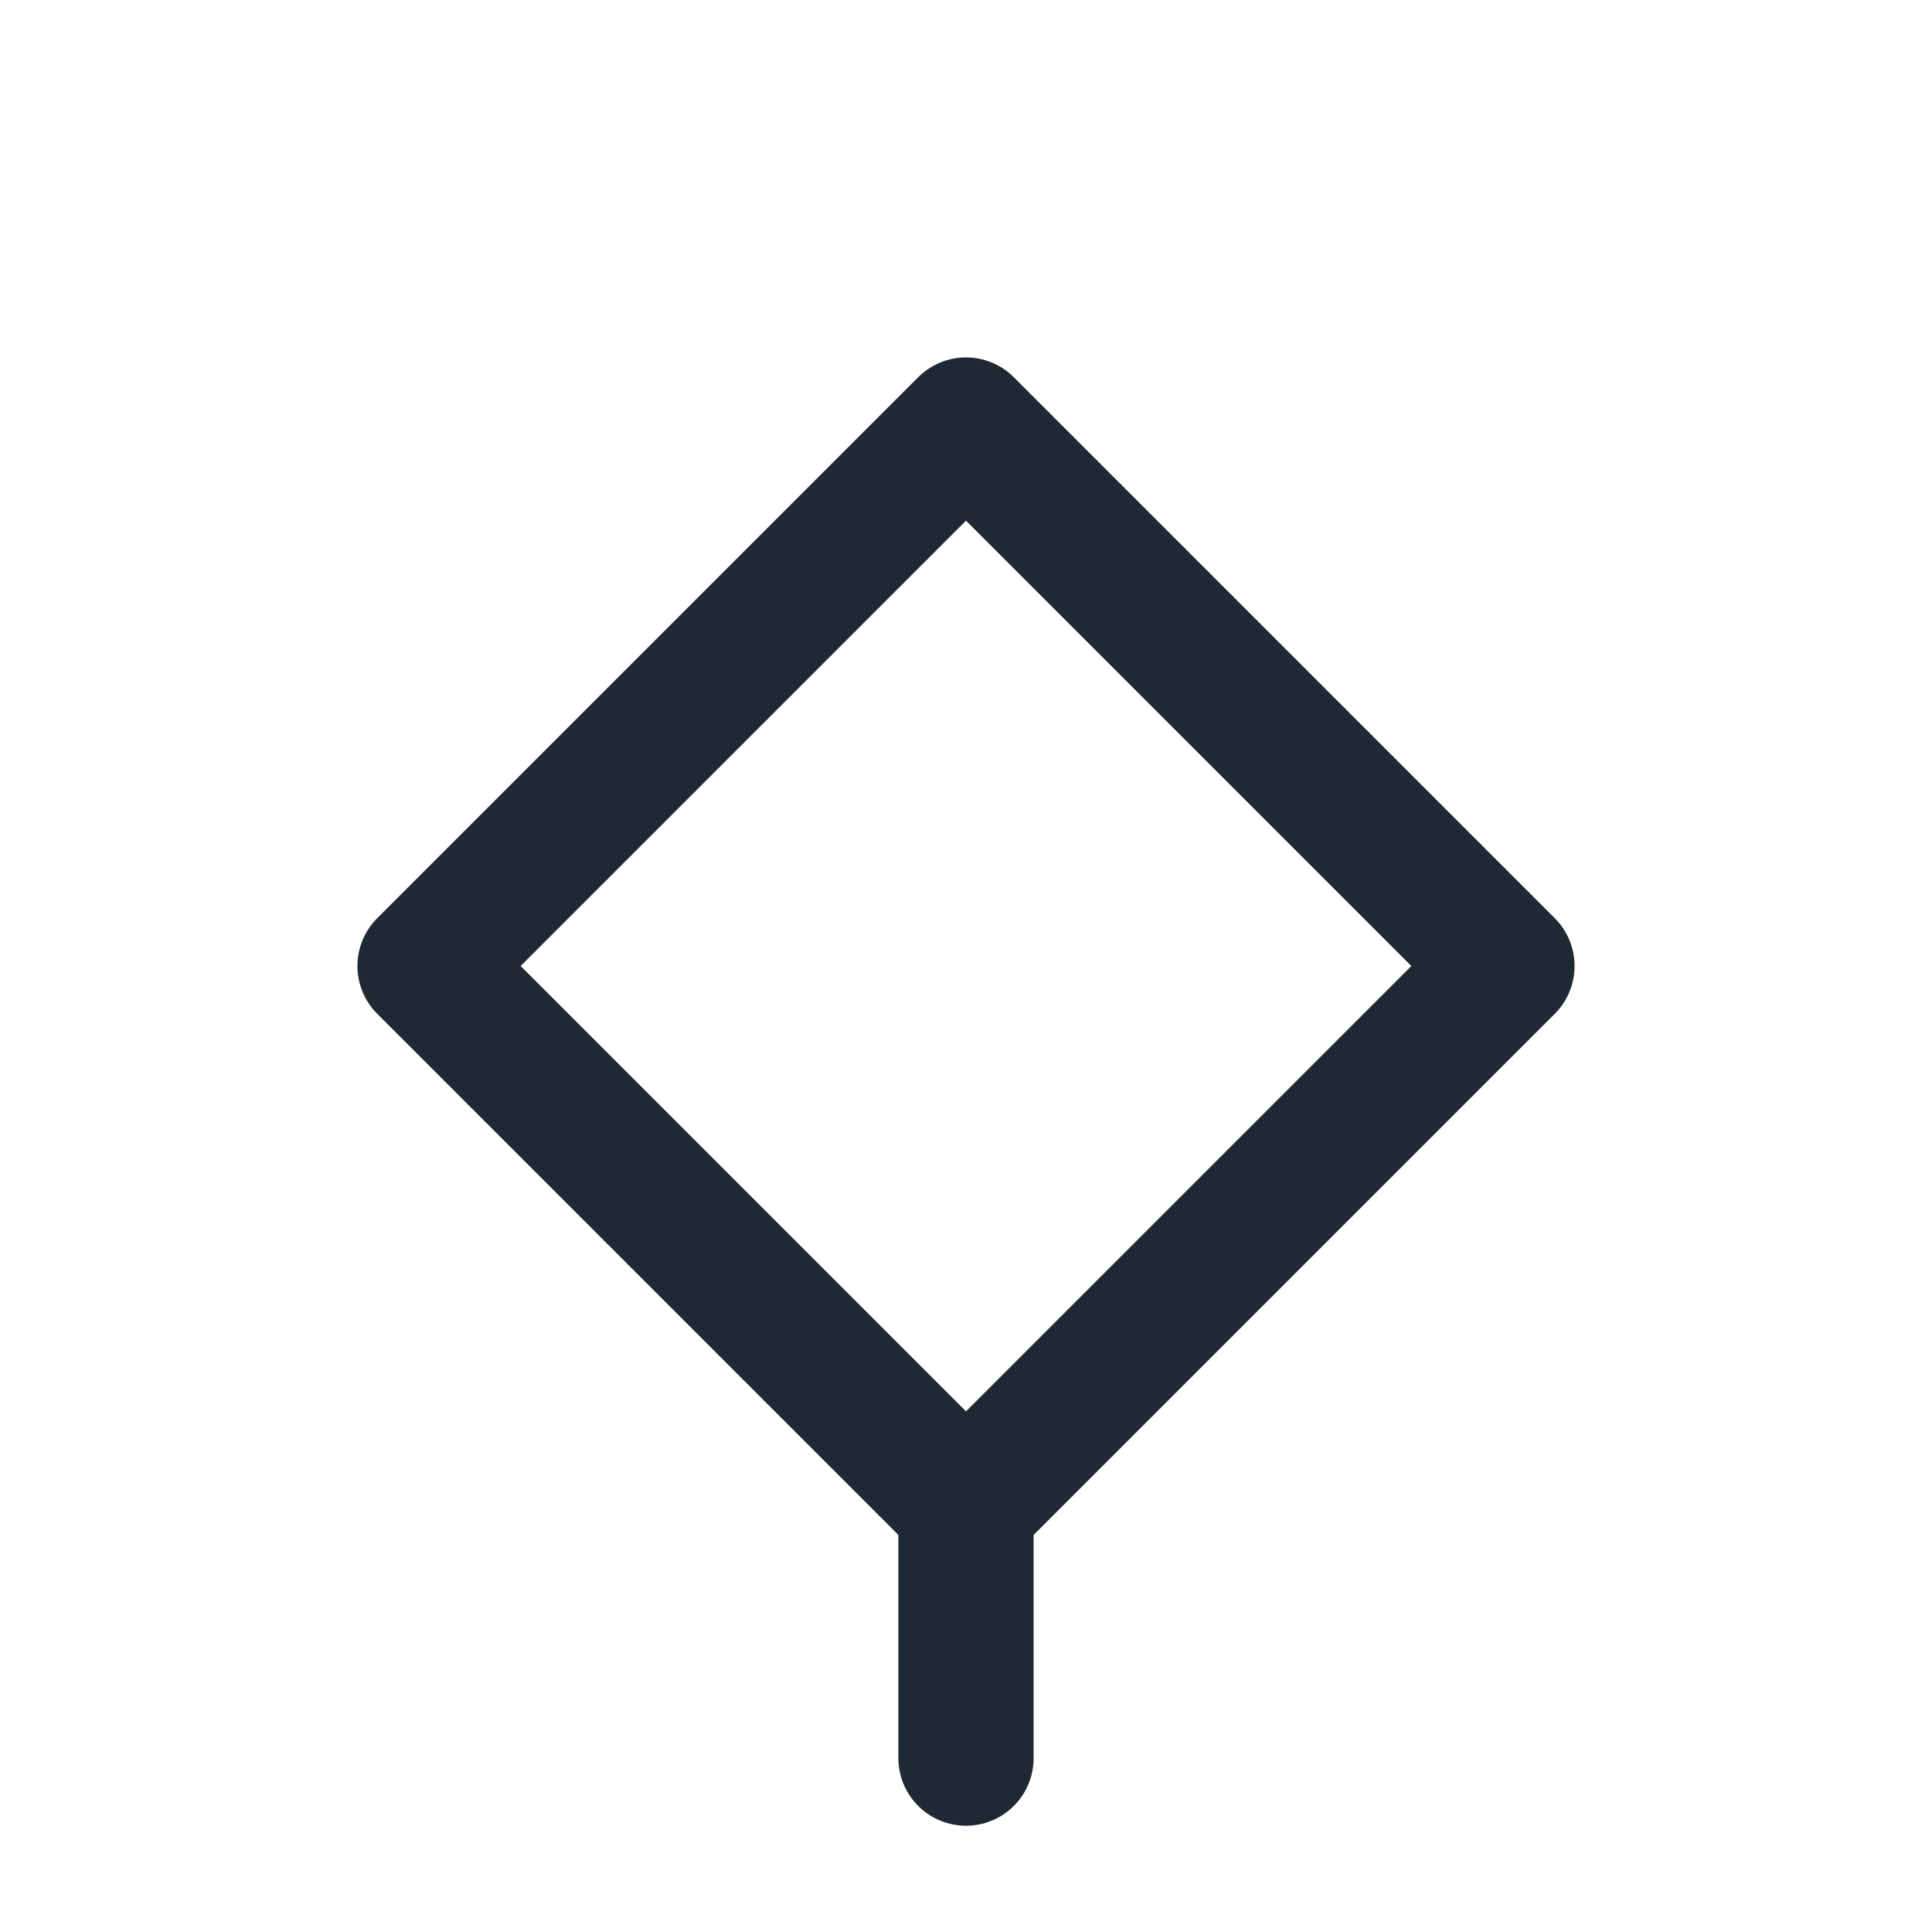
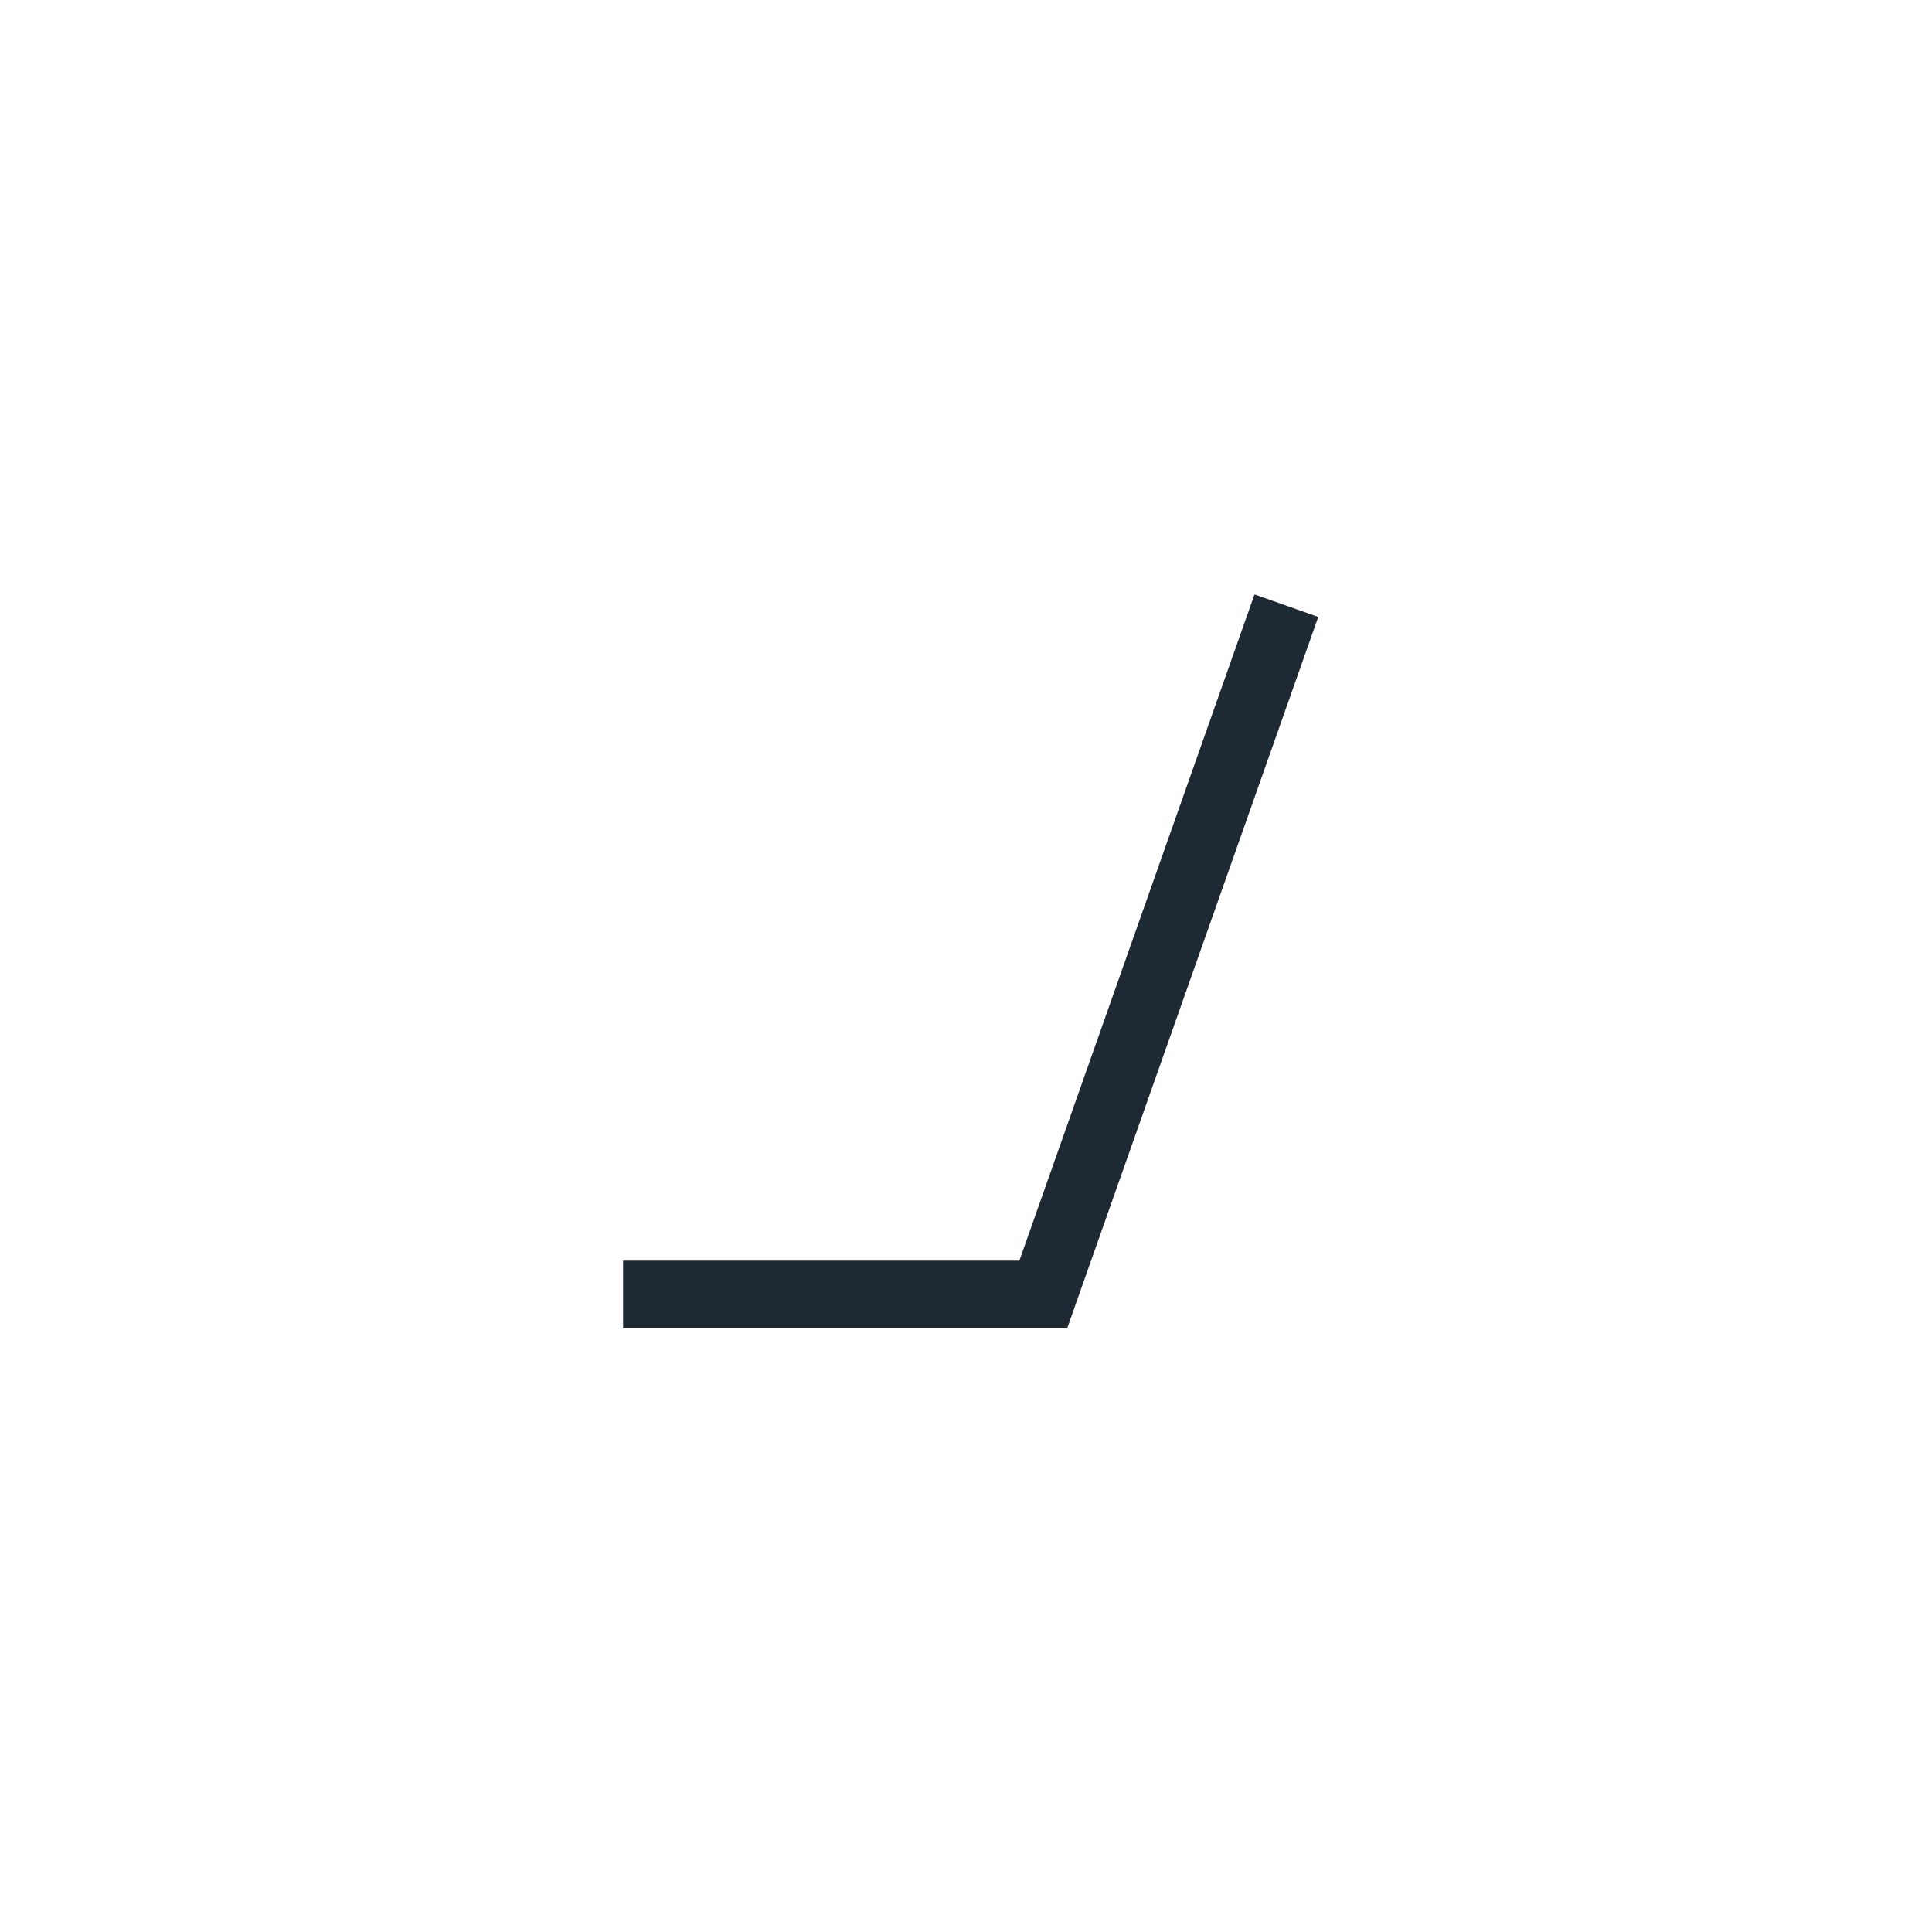
- <svg xmlns="http://www.w3.org/2000/svg" width="48" height="48" viewBox="0 0 48 48">
-   <g transform="translate(24 24) scale(24)" fill="none" stroke="#1f2933" stroke-width="0.14" stroke-linecap="round" stroke-linejoin="round">
-     <path d="M 0 -0.56 L 0.56 0 L 0 0.56 L -0.56 0 Z" />
-     <line x1="0" y1="0.56" x2="0" y2="0.82" />
+ <svg xmlns="http://www.w3.org/2000/svg" data-astro-glyph="semisquare" data-astro-glyph-category="aspect" width="48" height="48" viewBox="0 0 48 48">
+   <g transform="translate(24 24) scale(24)" color="#1f2933" fill="none" stroke="#1f2933" stroke-width="0.14" stroke-linecap="round" stroke-linejoin="round">
+     <g transform="scale(0.01)">
+       <path d="M-32,34 L8,34 L32,-34" fill="none" stroke="currentColor" stroke-width="7" stroke-linecap="square" stroke-linejoin="miter" />
+     </g>
  </g>
</svg>
